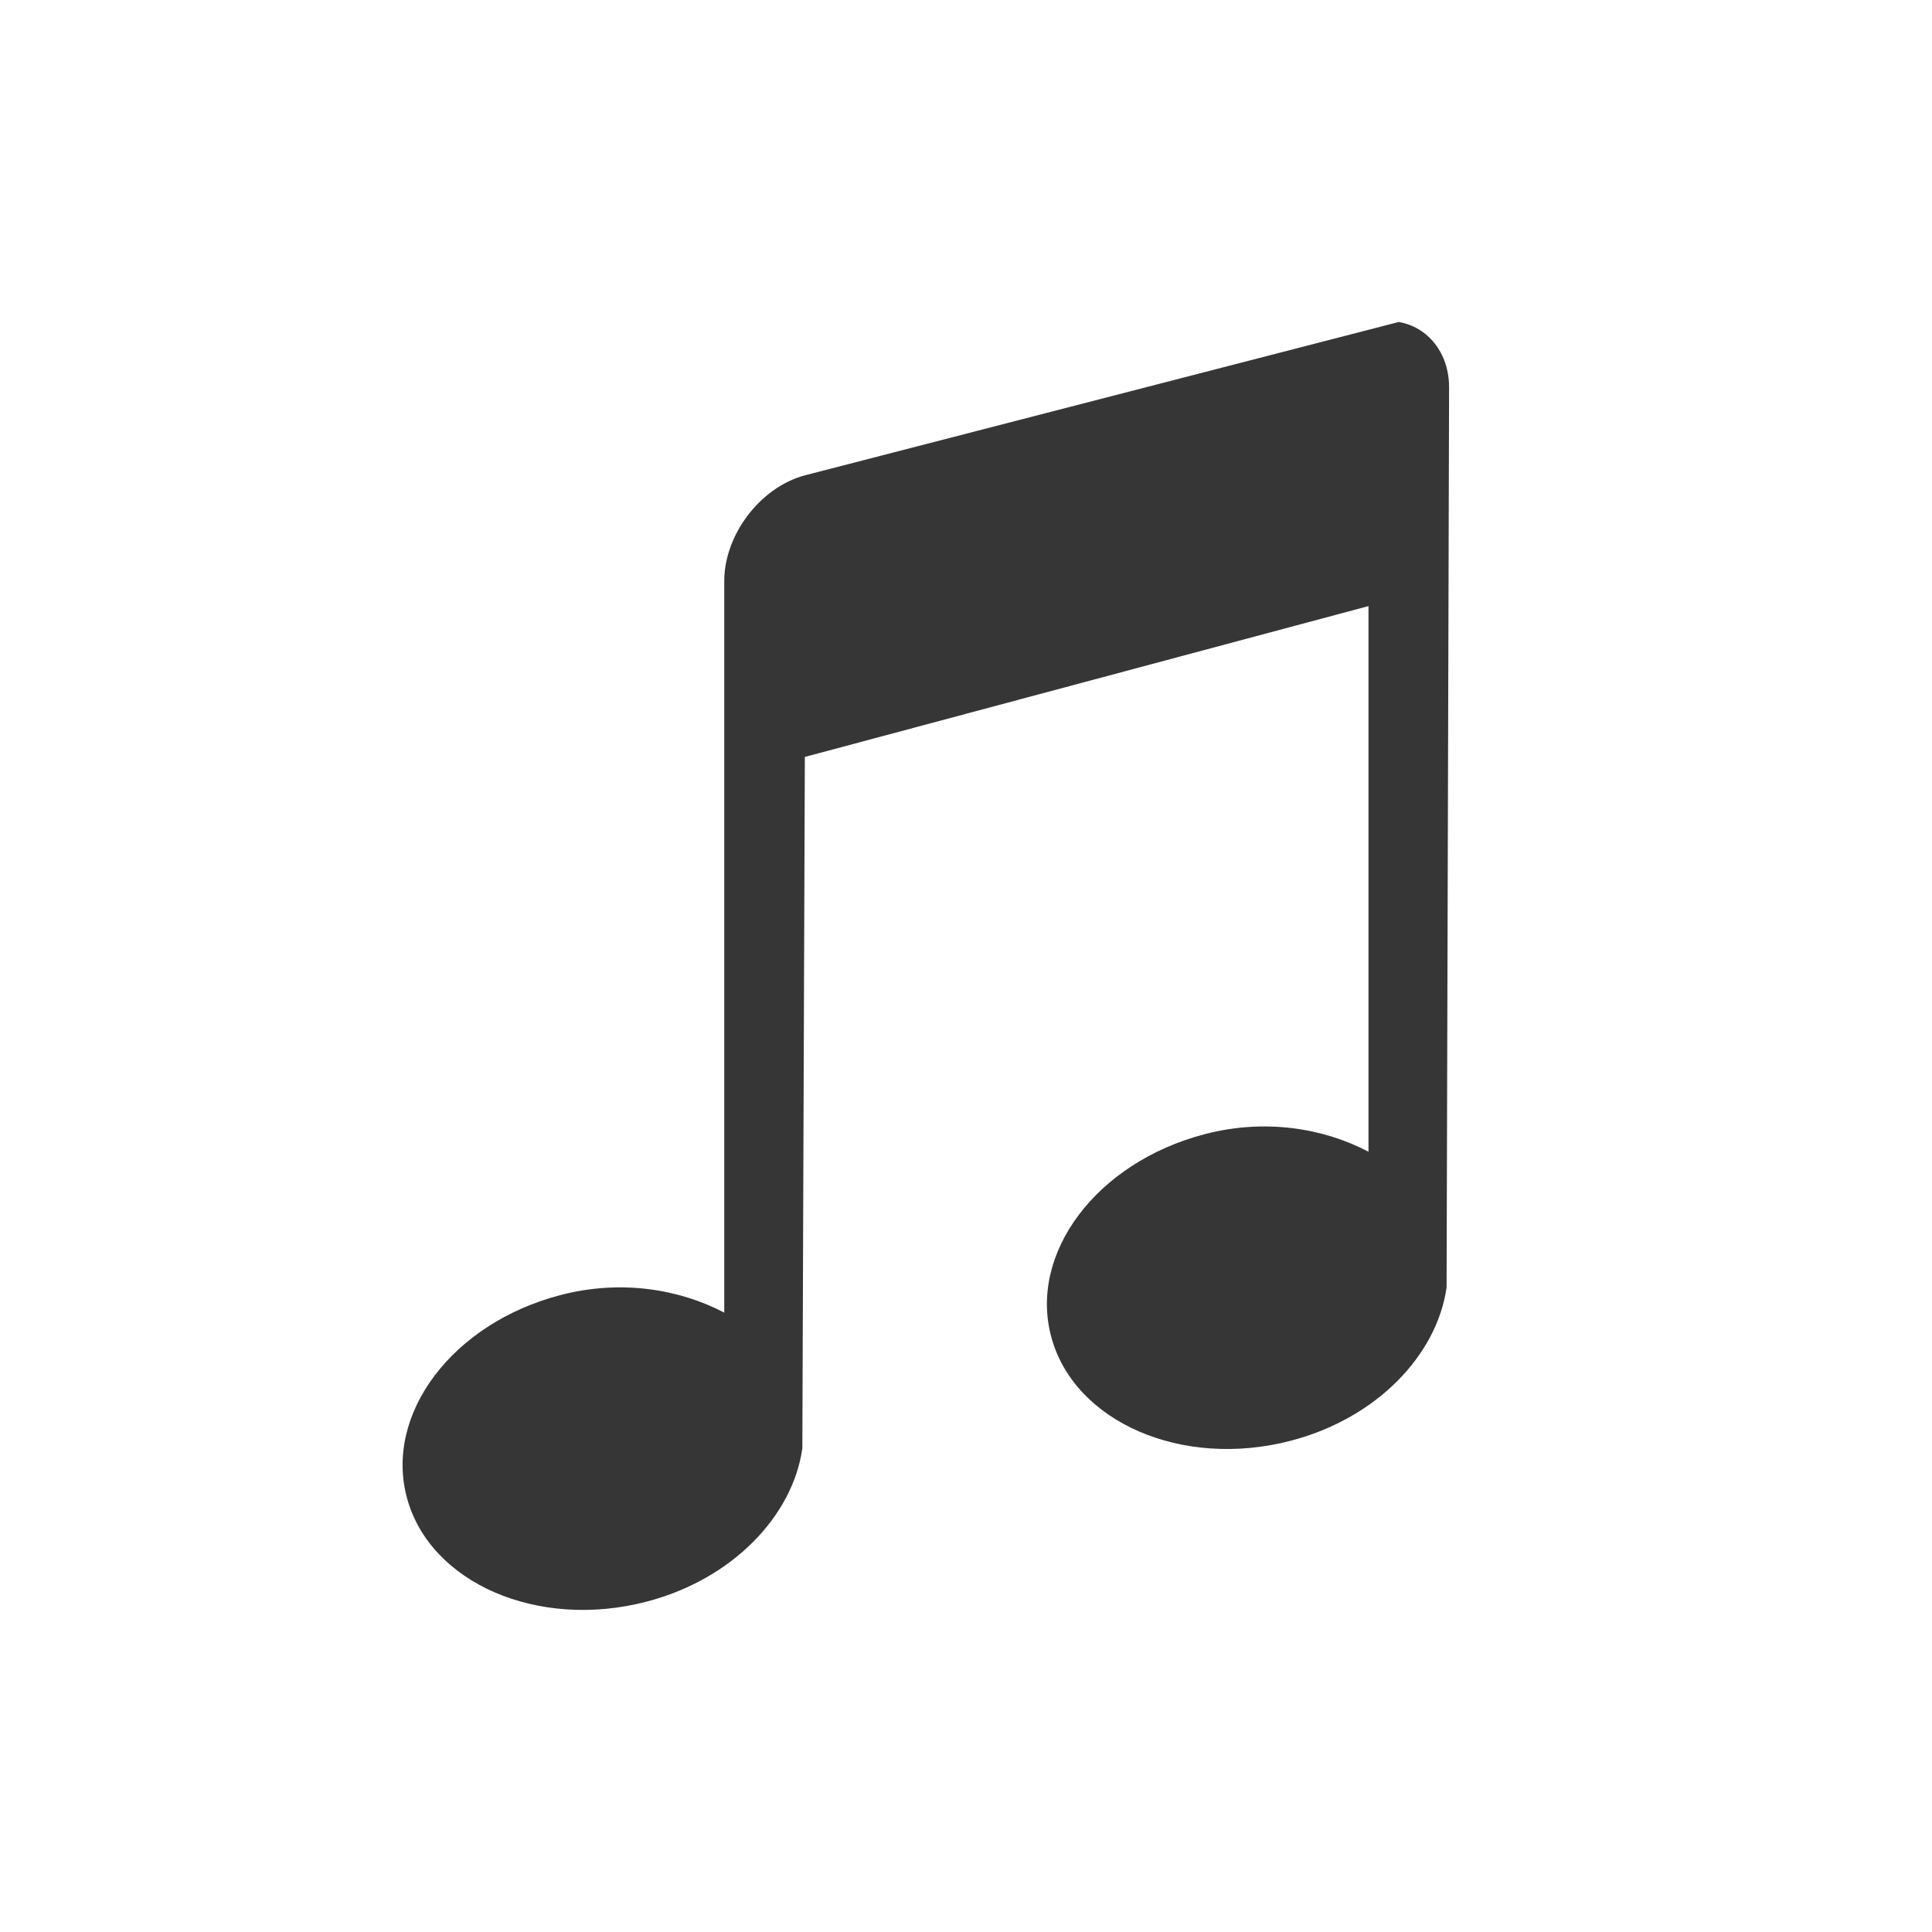
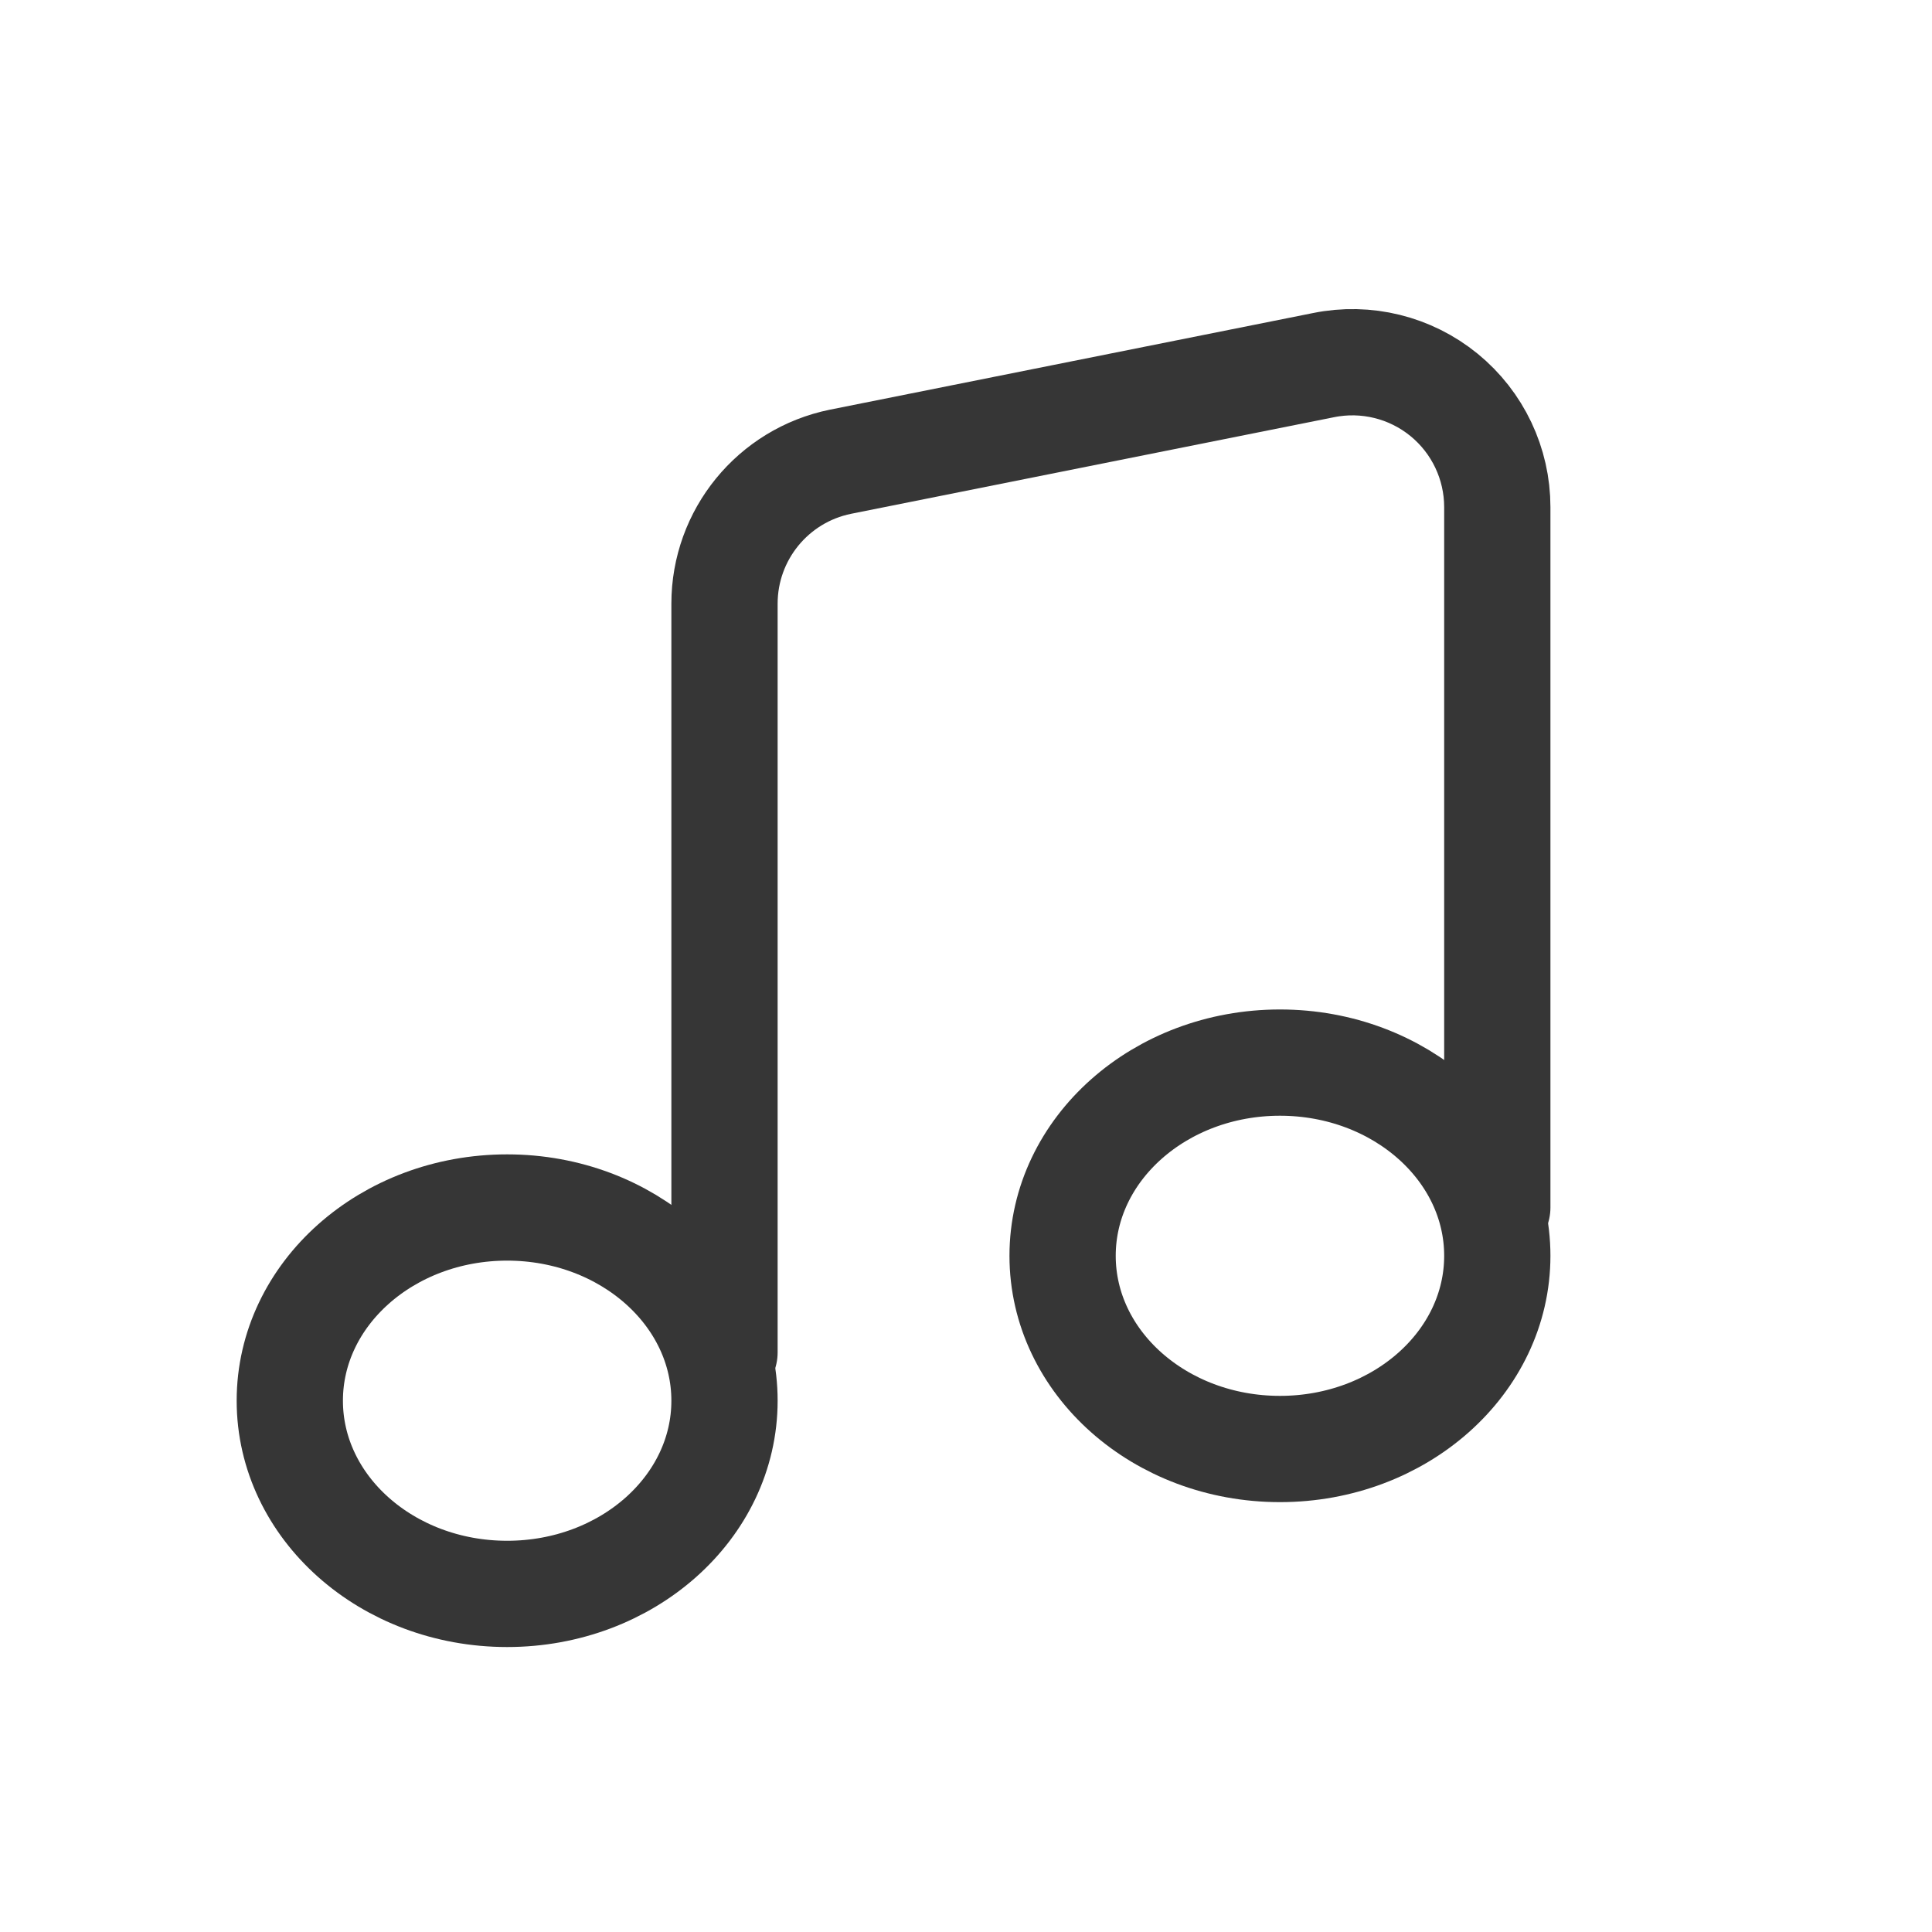
- <svg xmlns="http://www.w3.org/2000/svg" width="24" height="24" version="1.1">
+ <svg xmlns="http://www.w3.org/2000/svg" width="24" height="24" viewBox="0 0 20 20">
  <defs>
-     <style id="current-color-scheme" type="text/css">.ColorScheme-Text { color:#363636; } .ColorScheme-Highlight { color:#5294e2; }</style>
+     <style id="current-color-scheme" type="text/css">.ColorScheme-Text { color:#363636; }</style>
  </defs>
-   <path class="ColorScheme-Text" d="m17.375 4-7.377 1.905c-0.554 0.148-1.001 0.738-1.001 1.312v9.089c-0.562-0.294-1.284-0.413-2.032-0.219-1.35 0.351-2.197 1.484-1.907 2.53 0.289 1.046 1.62 1.631 2.971 1.28 1.077-0.28 1.82-1.071 1.938-1.905l0.031-8.589 7.002-1.874v6.778c-0.562-0.294-1.283-0.413-2.031-0.219-1.35 0.351-2.197 1.484-1.907 2.53 0.289 1.046 1.619 1.631 2.97 1.28 1.077-0.28 1.82-1.071 1.938-1.905l0.031-11.181c0-0.43-0.266-0.752-0.626-0.812z" fill="currentColor" />
+   <g class="ColorScheme-Text" fill="none" stroke="currentColor" stroke-width="1.1" stroke-linecap="round" stroke-linejoin="round">
+     <path d="M7.5 14V6.25a1.5 1.5 0 0 1 1.2-1.47l5-1a1.5 1.5 0 0 1 1.8 1.47V12.5" />
+     <ellipse cx="5.25" cy="14.5" rx="2.25" ry="2" />
+     <ellipse cx="13.25" cy="13" rx="2.25" ry="2" />
+   </g>
</svg>
